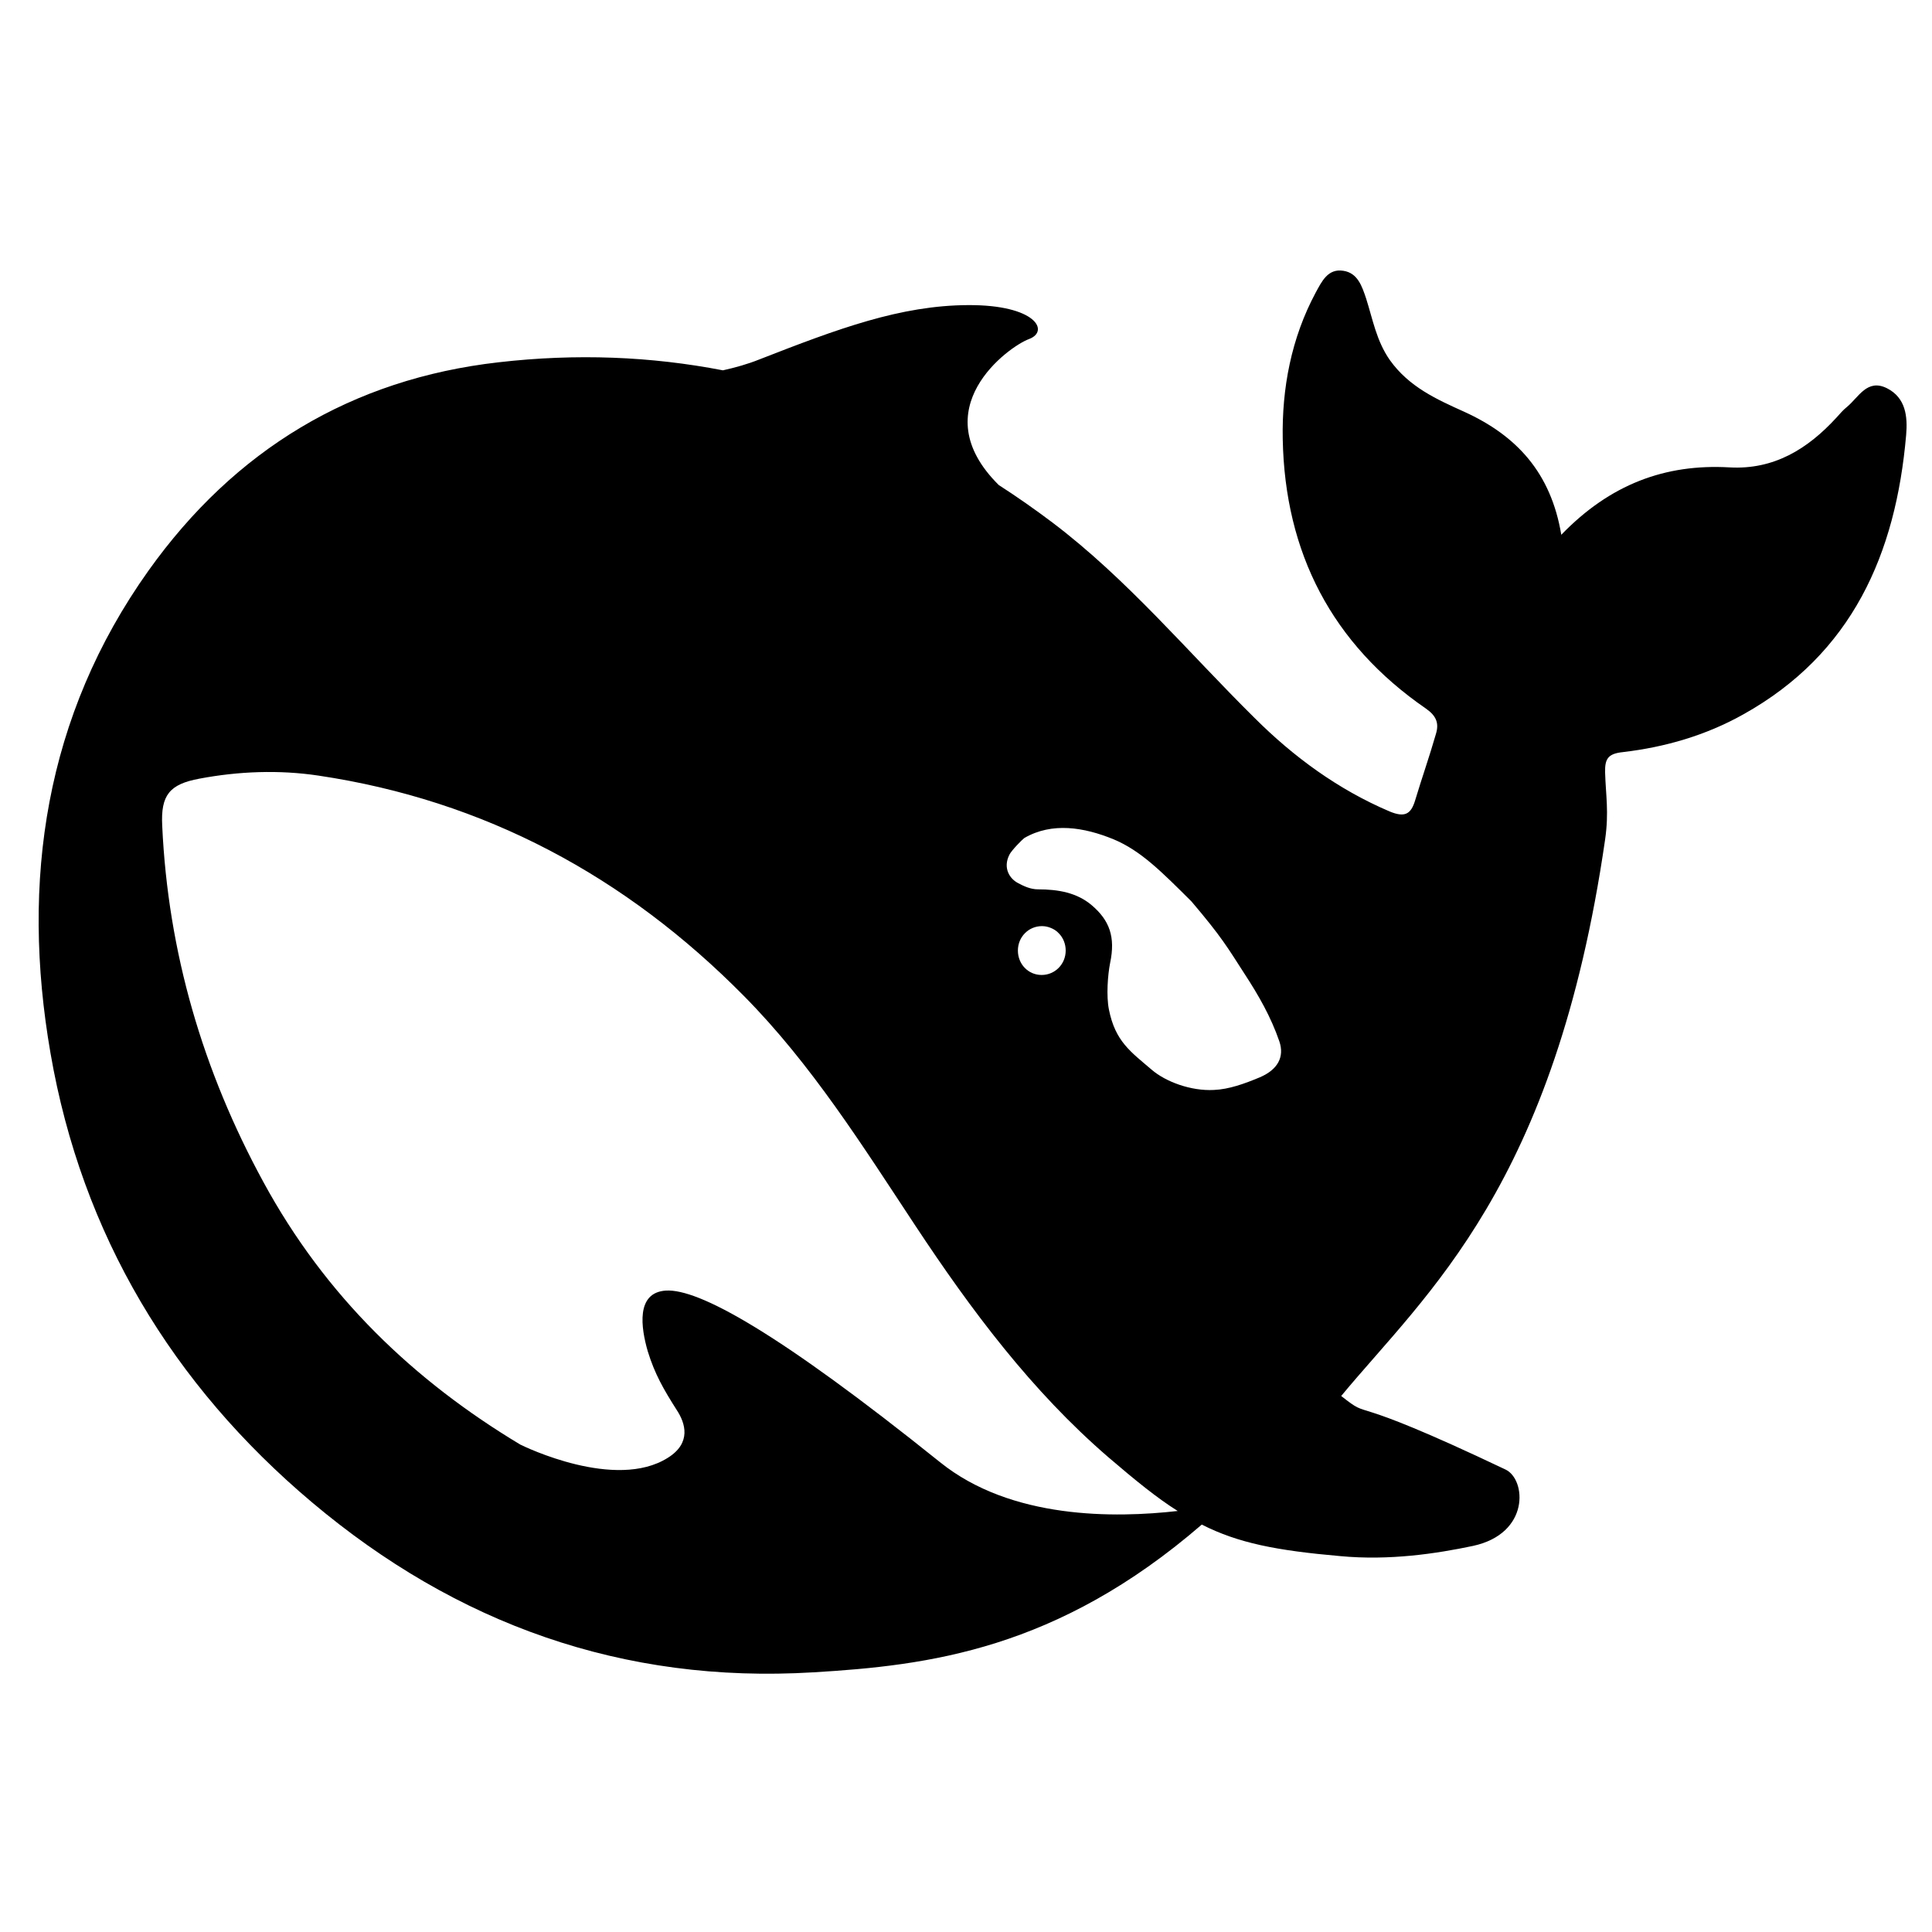
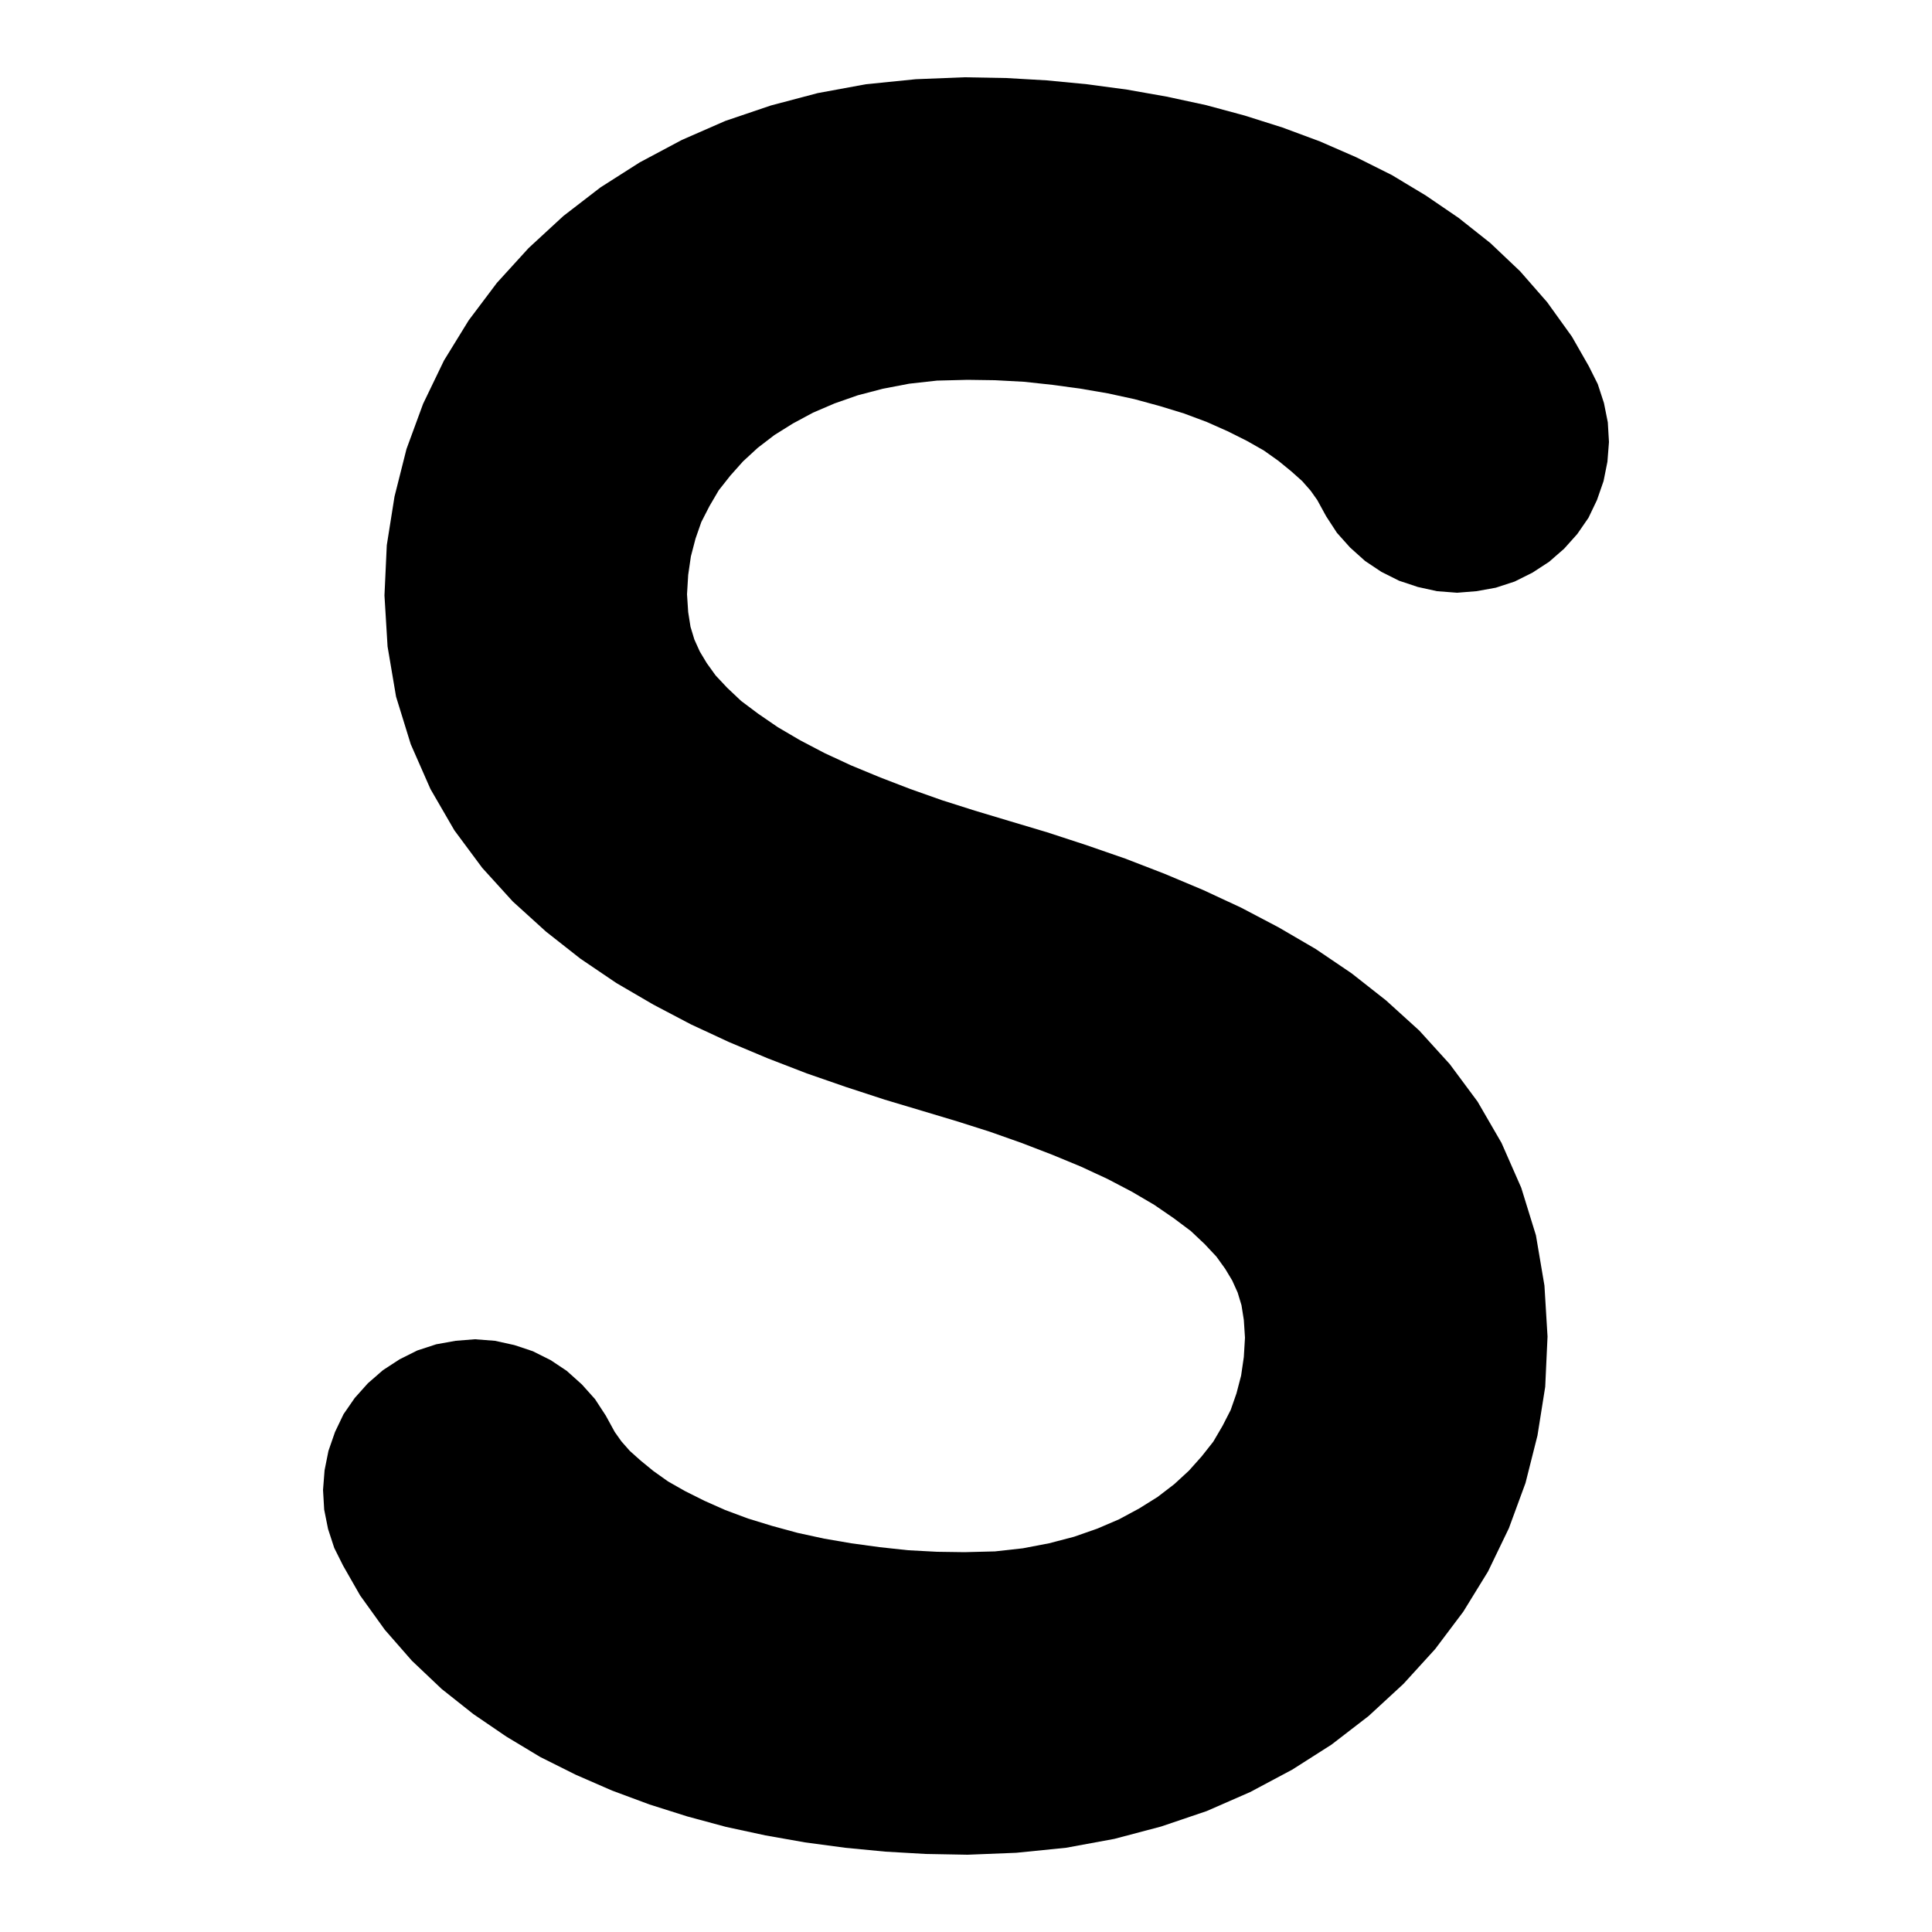
<svg xmlns="http://www.w3.org/2000/svg" width="50" height="50" viewBox="0 0 50 50" fill="none">
-   <path id="path" d="M48.835 10.048C48.323 9.792 48.102 10.28 47.803 10.528C47.701 10.608 47.614 10.712 47.527 10.808C46.779 11.624 45.905 12.16 44.762 12.096C43.092 12 41.666 12.536 40.406 13.84C40.138 12.232 39.248 11.272 37.893 10.656C37.184 10.336 36.467 10.016 35.97 9.32C35.623 8.824 35.529 8.272 35.356 7.728C35.246 7.4 35.135 7.064 34.765 7.008C34.363 6.944 34.206 7.288 34.048 7.576C33.418 8.752 33.173 10.048 33.197 11.36C33.252 14.312 34.474 16.664 36.9 18.336C37.176 18.528 37.247 18.72 37.16 19C36.995 19.576 36.797 20.136 36.624 20.712C36.514 21.08 36.349 21.16 35.962 21C34.631 20.432 33.481 19.592 32.464 18.576C30.739 16.872 29.179 14.992 27.233 13.52C26.776 13.176 26.319 12.856 25.847 12.552C23.862 10.584 26.107 8.968 26.627 8.776C27.17 8.576 26.816 7.888 25.059 7.896C23.302 7.904 21.695 8.504 19.647 9.304C19.348 9.424 19.032 9.512 18.709 9.584C16.85 9.224 14.92 9.144 12.903 9.376C9.106 9.808 6.073 11.64 3.843 14.768C1.165 18.528 0.534 22.8 1.307 27.256C2.118 31.952 4.466 35.84 8.074 38.88C11.816 42.032 16.125 43.576 21.041 43.28C24.027 43.104 27.352 42.696 31.102 39.456C32.047 39.936 33.04 40.128 34.686 40.272C35.955 40.392 37.176 40.208 38.121 40.008C39.602 39.688 39.499 38.288 38.964 38.032C34.623 35.968 35.576 36.808 34.71 36.128C36.916 33.464 40.24 30.696 41.54 21.728C41.643 21.016 41.556 20.568 41.54 19.992C41.532 19.64 41.611 19.504 42.005 19.464C43.092 19.336 44.148 19.032 45.117 18.488C47.929 16.92 49.064 14.344 49.331 11.256C49.371 10.784 49.324 10.296 48.835 10.048ZM24.326 37.84C20.12 34.464 18.079 33.352 17.236 33.4C16.448 33.448 16.59 34.368 16.763 34.968C16.944 35.56 17.181 35.968 17.512 36.488C17.74 36.832 17.898 37.344 17.283 37.728C15.928 38.584 13.573 37.44 13.462 37.384C10.721 35.736 8.428 33.56 6.813 30.584C5.253 27.72 4.348 24.648 4.198 21.368C4.158 20.576 4.387 20.296 5.159 20.152C6.175 19.96 7.223 19.92 8.239 20.072C12.533 20.712 16.189 22.672 19.253 25.776C21.002 27.544 22.325 29.656 23.689 31.72C25.138 33.912 26.698 36 28.683 37.712C29.384 38.312 29.943 38.768 30.479 39.104C28.864 39.288 26.17 39.328 24.326 37.84ZM26.343 24.6C26.343 24.248 26.619 23.968 26.966 23.968C27.044 23.968 27.115 23.984 27.178 24.008C27.265 24.04 27.344 24.088 27.407 24.16C27.517 24.272 27.58 24.432 27.58 24.6C27.58 24.952 27.304 25.232 26.957 25.232C26.611 25.232 26.343 24.952 26.343 24.6ZM32.606 27.88C32.205 28.048 31.803 28.192 31.416 28.208C30.818 28.24 30.164 27.992 29.81 27.688C29.258 27.216 28.864 26.952 28.699 26.128C28.628 25.776 28.668 25.232 28.73 24.92C28.872 24.248 28.714 23.816 28.25 23.424C27.872 23.104 27.391 23.016 26.863 23.016C26.666 23.016 26.485 22.928 26.351 22.856C26.13 22.744 25.949 22.464 26.123 22.12C26.178 22.008 26.446 21.736 26.509 21.688C27.226 21.272 28.053 21.408 28.817 21.72C29.526 22.016 30.061 22.56 30.834 23.328C31.622 24.256 31.763 24.512 32.212 25.208C32.567 25.752 32.89 26.312 33.11 26.952C33.245 27.352 33.071 27.68 32.606 27.88Z" fill="#000" fill-opacity="1" fill-rule="nonzero" />
+   <path id="path" d="M41.12 9.48L40.68 8.71L40.04 7.82L39.34 7.02L38.57 6.29L37.75 5.64L36.90 5.06L36.02 4.53L35.10 4.07L34.16 3.66L33.19 3.30L32.21 2.99L31.21 2.72L30.19 2.50L29.17 2.32L28.13 2.18L27.09 2.08L26.05 2.02L24.96 2.00L23.70 2.05L22.41 2.18L21.16 2.41L19.95 2.73L18.77 3.13L17.65 3.62L16.56 4.20L15.54 4.85L14.58 5.59L13.68 6.42L12.86 7.32L12.13 8.29L11.49 9.33L10.95 10.45L10.52 11.62L10.21 12.85L10.01 14.11L9.95 15.41L10.03 16.73L10.25 18.03L10.63 19.26L11.14 20.42L11.76 21.49L12.48 22.46L13.27 23.33L14.13 24.11L15.02 24.81L15.95 25.44L16.91 26.00L17.88 26.51L18.87 26.97L19.87 27.39L20.88 27.78L21.89 28.13L22.90 28.46L23.87 28.75L24.77 29.02L25.62 29.29L26.44 29.58L27.22 29.88L27.97 30.19L28.66 30.51L29.29 30.84L29.87 31.18L30.38 31.53L30.82 31.86L31.18 32.20L31.48 32.52L31.71 32.84L31.89 33.14L32.03 33.45L32.13 33.78L32.19 34.16L32.22 34.62L32.19 35.12L32.12 35.60L32.00 36.06L31.85 36.49L31.64 36.90L31.40 37.31L31.10 37.69L30.77 38.06L30.39 38.41L29.96 38.74L29.48 39.04L28.96 39.32L28.40 39.56L27.80 39.77L27.15 39.94L26.47 40.07L25.75 40.15L24.96 40.17L24.25 40.16L23.50 40.12L22.76 40.04L22.03 39.94L21.33 39.82L20.64 39.67L19.98 39.49L19.36 39.30L18.77 39.08L18.23 38.84L17.73 38.59L17.29 38.34L16.91 38.07L16.58 37.80L16.30 37.55L16.08 37.30L15.91 37.06L15.68 36.64L15.40 36.21L15.06 35.83L14.67 35.48L14.25 35.20L13.79 34.97L13.31 34.81L12.81 34.70L12.29 34.66L11.79 34.70L11.29 34.79L10.80 34.95L10.34 35.18L9.91 35.46L9.52 35.80L9.18 36.18L8.89 36.60L8.67 37.06L8.50 37.55L8.40 38.05L8.36 38.56L8.39 39.07L8.49 39.57L8.65 40.06L8.88 40.52L9.32 41.29L9.96 42.18L10.66 42.98L11.43 43.71L12.25 44.36L13.10 44.94L13.98 45.47L14.90 45.93L15.84 46.34L16.81 46.70L17.79 47.01L18.79 47.28L19.81 47.50L20.83 47.68L21.87 47.82L22.91 47.92L23.95 47.98L25.04 48.00L26.30 47.95L27.59 47.82L28.84 47.59L30.05 47.27L31.23 46.87L32.35 46.38L33.44 45.80L34.46 45.15L35.42 44.41L36.32 43.58L37.14 42.68L37.87 41.71L38.51 40.67L39.05 39.55L39.48 38.38L39.79 37.15L39.99 35.89L40.05 34.59L39.97 33.27L39.75 31.97L39.37 30.74L38.86 29.58L38.24 28.51L37.52 27.54L36.73 26.67L35.87 25.89L34.98 25.19L34.05 24.56L33.09 24.00L32.12 23.49L31.13 23.03L30.13 22.61L29.12 22.22L28.11 21.87L27.10 21.54L26.13 21.25L25.23 20.98L24.38 20.71L23.56 20.42L22.78 20.12L22.03 19.81L21.34 19.49L20.71 19.16L20.13 18.82L19.62 18.47L19.18 18.14L18.82 17.80L18.52 17.48L18.29 17.16L18.11 16.86L17.97 16.55L17.87 16.22L17.81 15.84L17.78 15.38L17.81 14.88L17.88 14.40L18.00 13.94L18.15 13.51L18.36 13.10L18.60 12.69L18.90 12.31L19.23 11.94L19.61 11.59L20.04 11.26L20.52 10.96L21.04 10.68L21.60 10.44L22.20 10.23L22.85 10.06L23.53 9.93L24.25 9.85L25.04 9.83L25.75 9.84L26.50 9.88L27.24 9.96L27.97 10.06L28.67 10.18L29.36 10.33L30.02 10.51L30.64 10.70L31.23 10.92L31.77 11.16L32.27 11.41L32.71 11.66L33.09 11.93L33.42 12.20L33.70 12.45L33.92 12.70L34.09 12.94L34.32 13.36L34.60 13.79L34.94 14.17L35.33 14.52L35.75 14.80L36.21 15.03L36.69 15.19L37.19 15.30L37.71 15.34L38.21 15.30L38.71 15.21L39.20 15.05L39.66 14.82L40.09 14.54L40.48 14.20L40.82 13.82L41.11 13.40L41.33 12.94L41.50 12.45L41.60 11.95L41.64 11.44L41.61 10.93L41.51 10.43L41.35 9.94Z" fill="#000" fill-opacity="1" fill-rule="nonzero" />
</svg>
